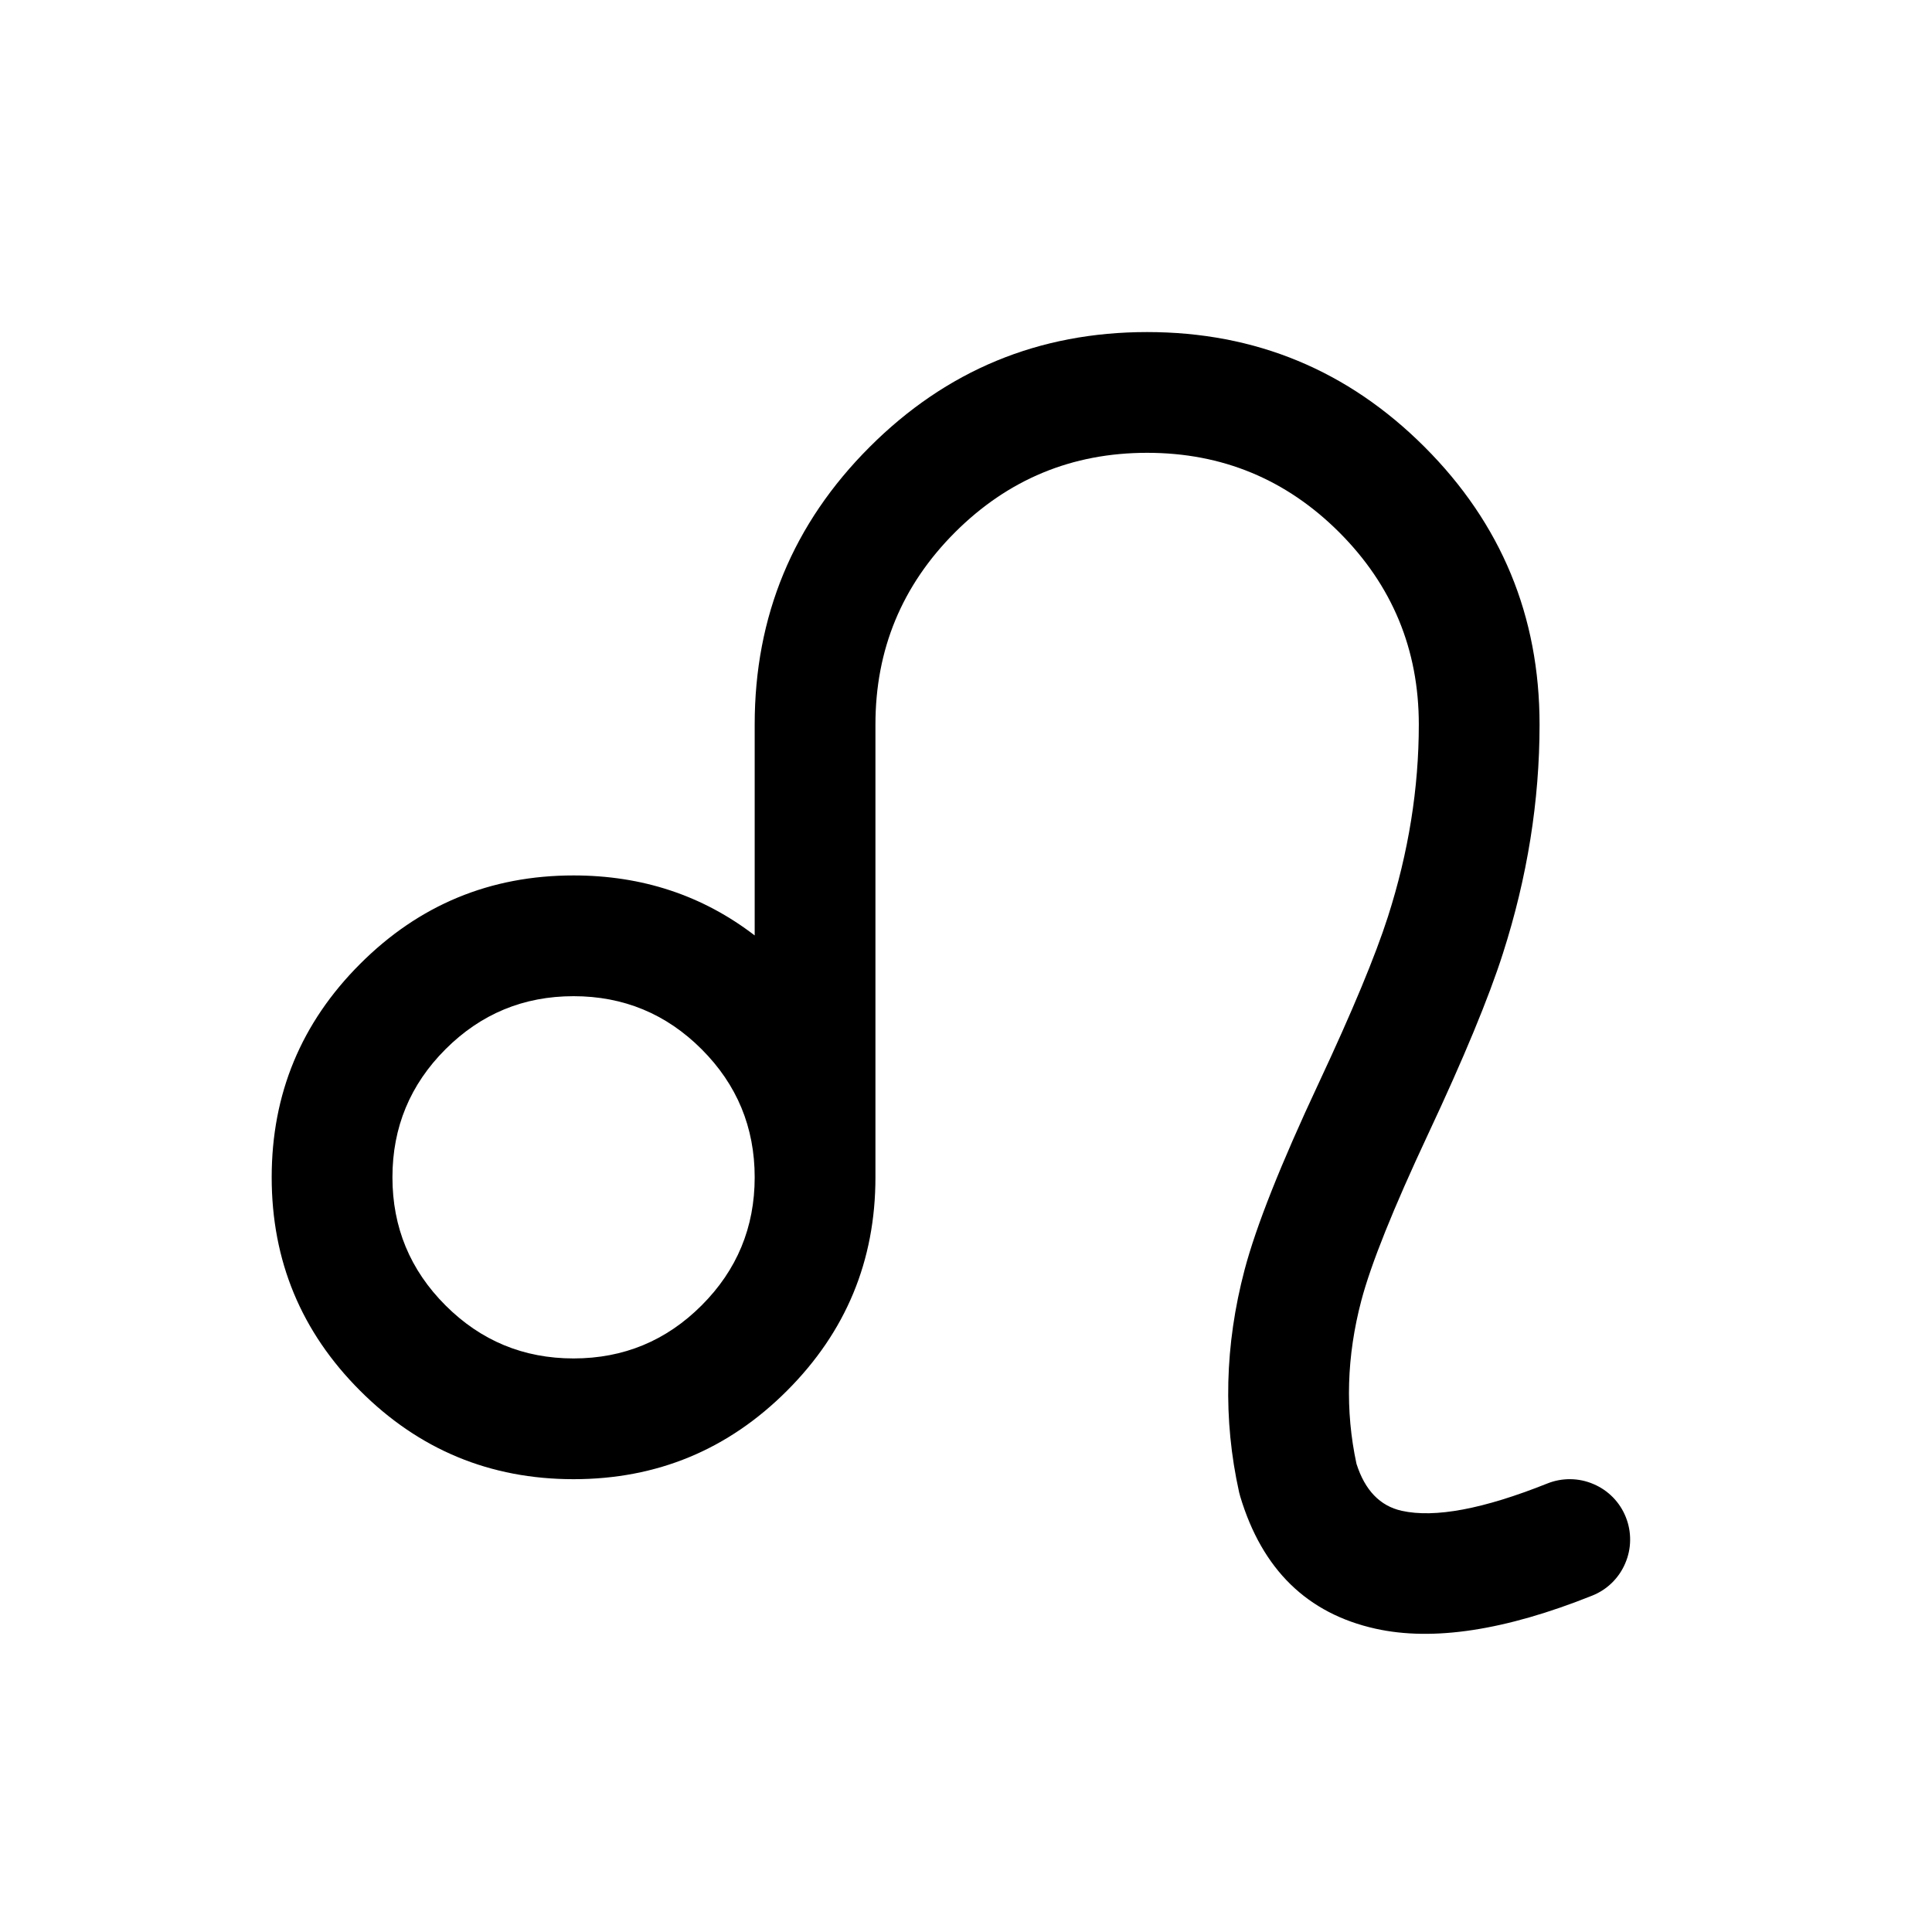
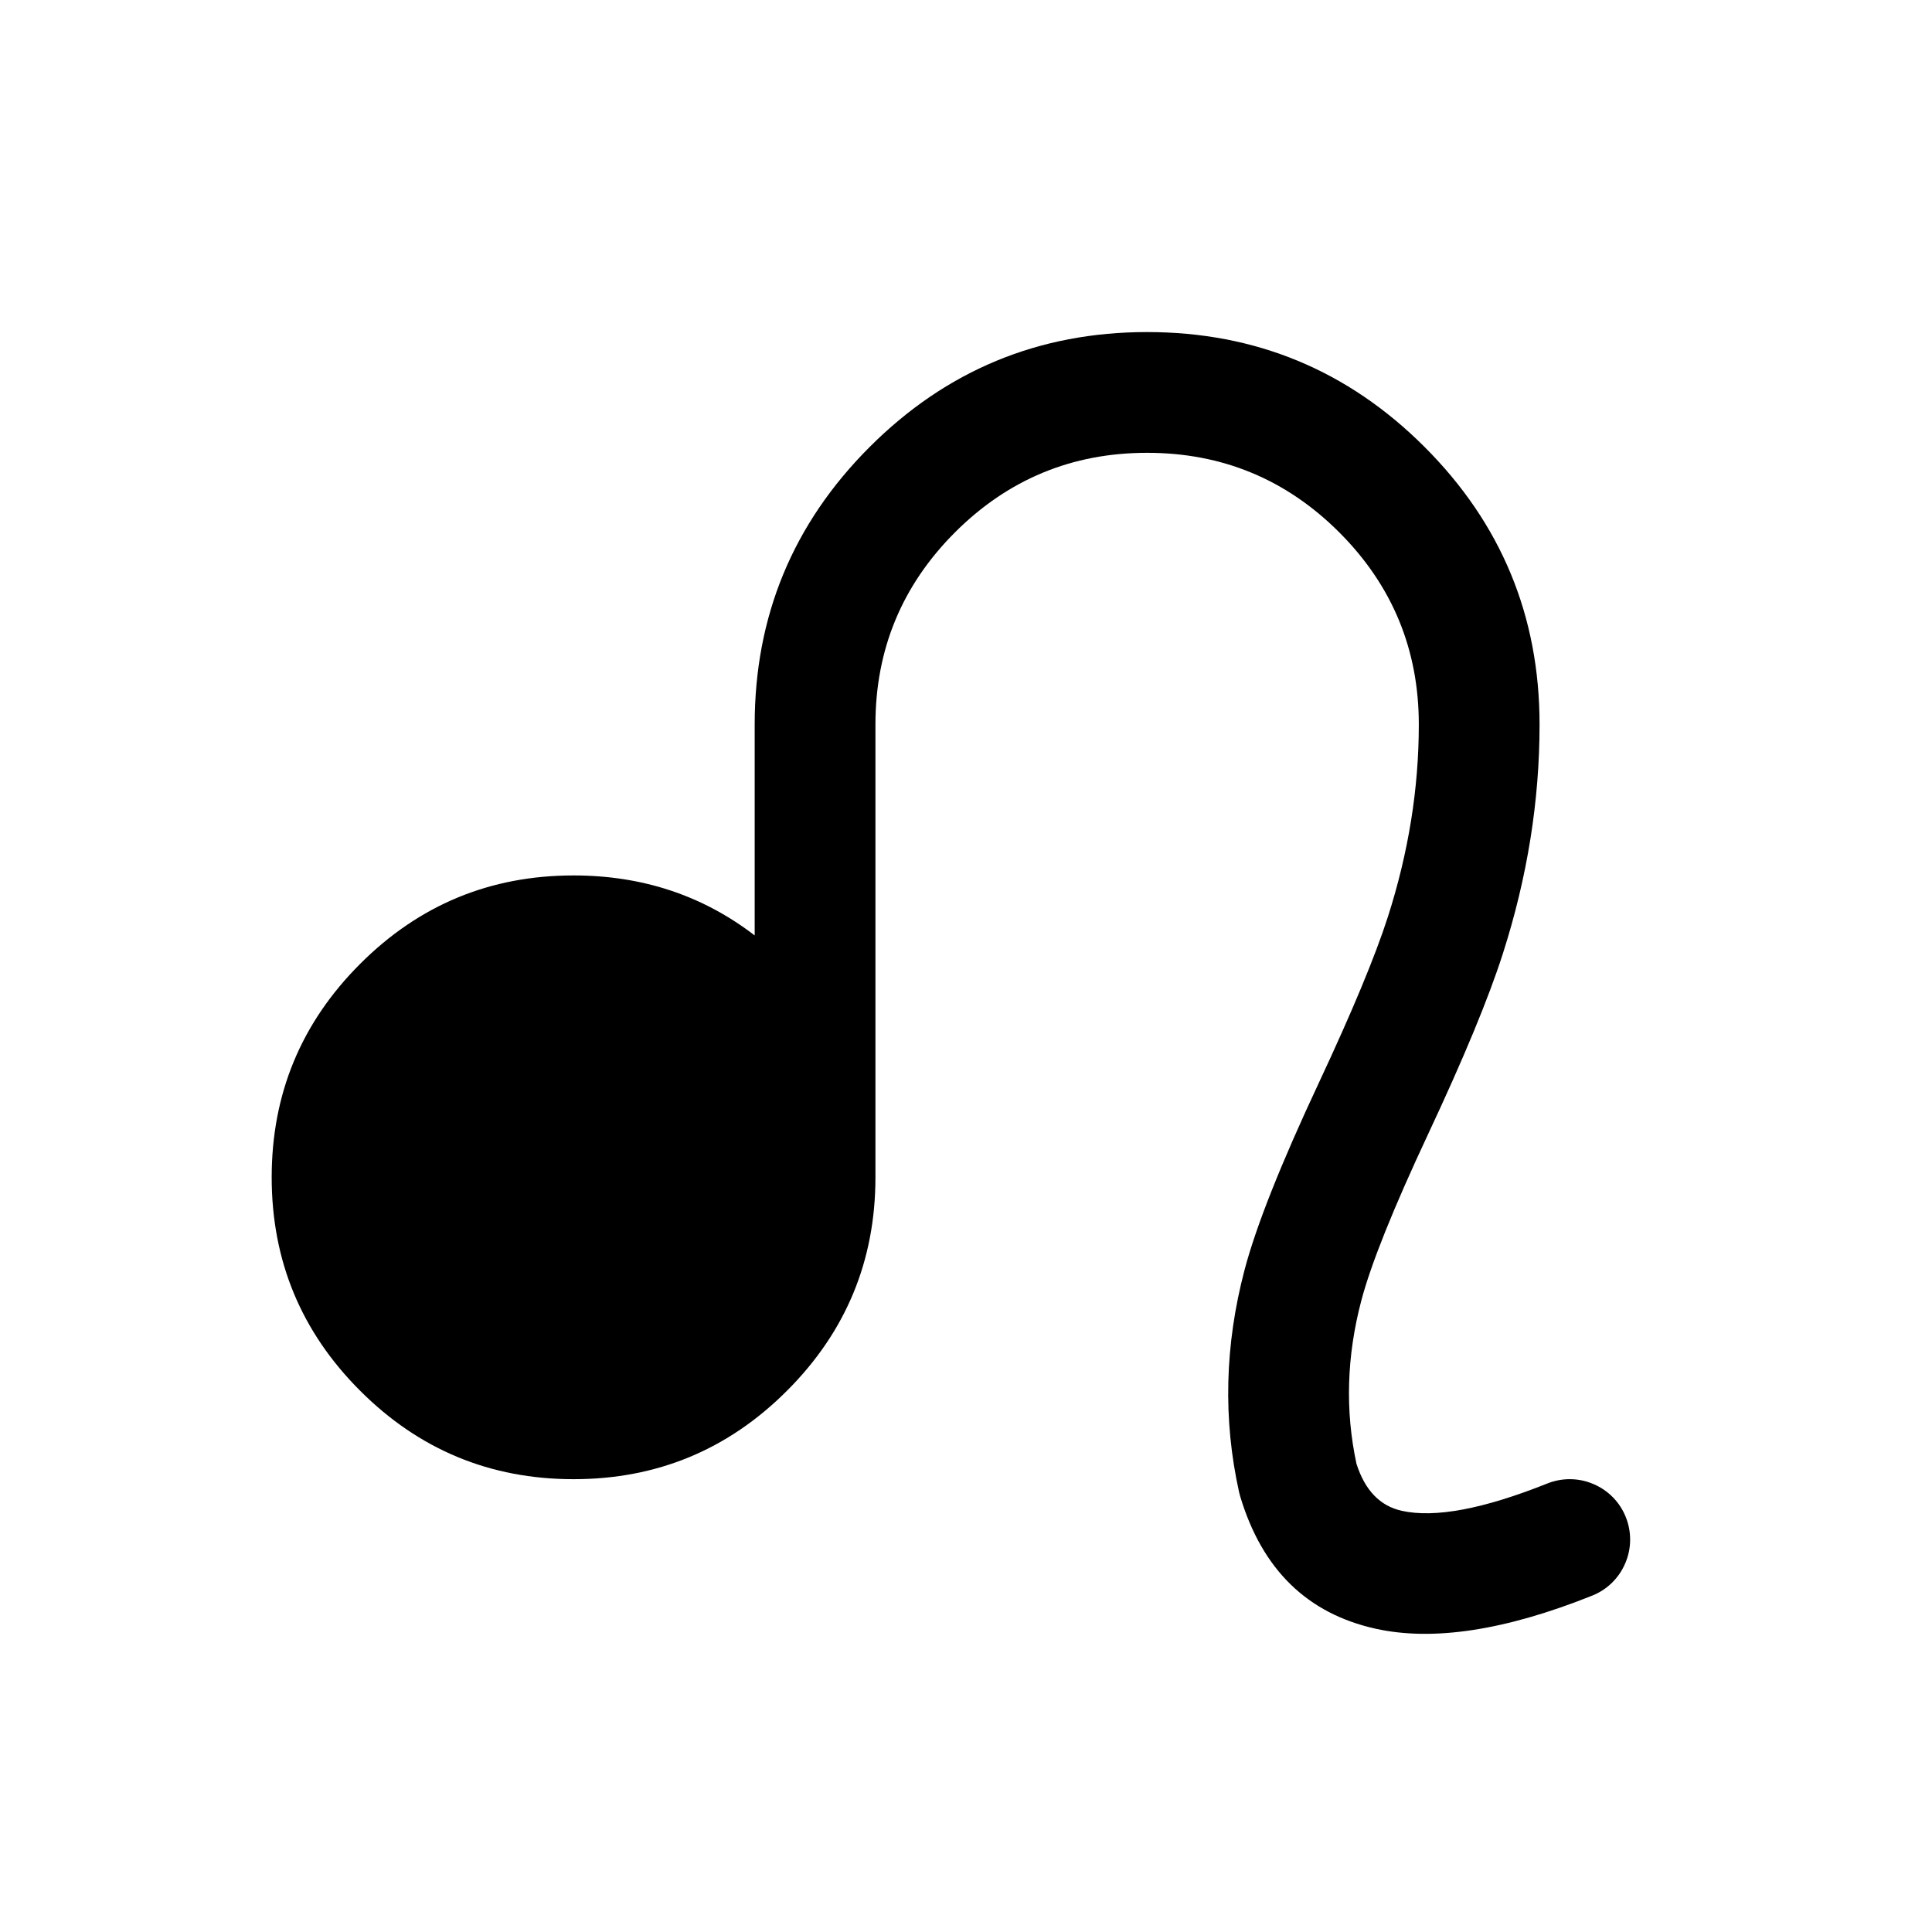
<svg xmlns="http://www.w3.org/2000/svg" viewBox="0 0 256 256" fill="currentColor">
-   <path d="M47.72 127.72Q36 139.43 36 156Q36 172.57 47.72 184.28Q59.43 196 76 196Q92.57 196 104.28 184.28Q116 172.57 116 156V96Q116 81.09 126.54 70.54Q137.09 60 152 60Q166.91 60 177.46 70.54Q188 81.09 188 96Q188 108.69 183.91 121.46Q181.4 129.28 174.75 143.49Q167.19 159.62 164.91 168.27Q160.97 183.23 164.19 197.74Q164.25 198.02 164.34 198.3Q168.69 212.79 182.26 215.81Q193.68 218.35 210.97 211.43Q212.45 210.84 213.59 209.73Q214.73 208.61 215.35 207.15Q215.98 205.69 216 204.1Q216.02 202.51 215.43 201.03Q214.84 199.55 213.73 198.41Q212.61 197.27 211.15 196.65Q209.69 196.02 208.1 196Q206.51 195.98 205.03 196.57Q192.32 201.65 185.74 200.19Q181.42 199.23 179.74 193.96Q177.47 183.39 180.38 172.34Q182.29 165.1 189.23 150.28Q196.33 135.14 199.14 126.35Q204 111.19 204 96Q204 74.46 188.77 59.23Q173.54 44 152 44Q130.46 44 115.23 59.23Q100 74.46 100 96V123.95Q89.65 116 76 116Q59.43 116 47.72 127.72ZM76 180Q66.06 180 59.03 172.97Q52 165.94 52 156Q52 146.06 59.03 139.03Q66.06 132 76 132Q85.94 132 92.97 139.03Q100 146.06 100 156Q100 165.94 92.97 172.97Q85.94 180 76 180Z" />
+   <path d="M47.72 127.72Q36 139.43 36 156Q36 172.57 47.72 184.28Q59.43 196 76 196Q92.57 196 104.28 184.28Q116 172.57 116 156V96Q116 81.09 126.54 70.54Q137.09 60 152 60Q166.91 60 177.46 70.54Q188 81.09 188 96Q188 108.69 183.91 121.46Q181.4 129.28 174.75 143.49Q167.19 159.62 164.91 168.27Q160.97 183.23 164.19 197.74Q164.25 198.02 164.34 198.3Q168.69 212.79 182.26 215.81Q193.68 218.35 210.97 211.43Q212.45 210.84 213.59 209.73Q214.73 208.61 215.35 207.15Q215.98 205.69 216 204.1Q216.02 202.51 215.43 201.03Q214.84 199.55 213.73 198.41Q212.61 197.27 211.15 196.65Q209.69 196.02 208.1 196Q206.51 195.98 205.03 196.57Q192.32 201.65 185.74 200.19Q181.42 199.23 179.74 193.96Q177.47 183.39 180.38 172.34Q182.29 165.1 189.23 150.28Q196.33 135.14 199.14 126.35Q204 111.19 204 96Q204 74.46 188.77 59.23Q173.54 44 152 44Q130.46 44 115.23 59.23Q100 74.46 100 96V123.95Q89.65 116 76 116Q59.43 116 47.72 127.72Z" />
</svg>
